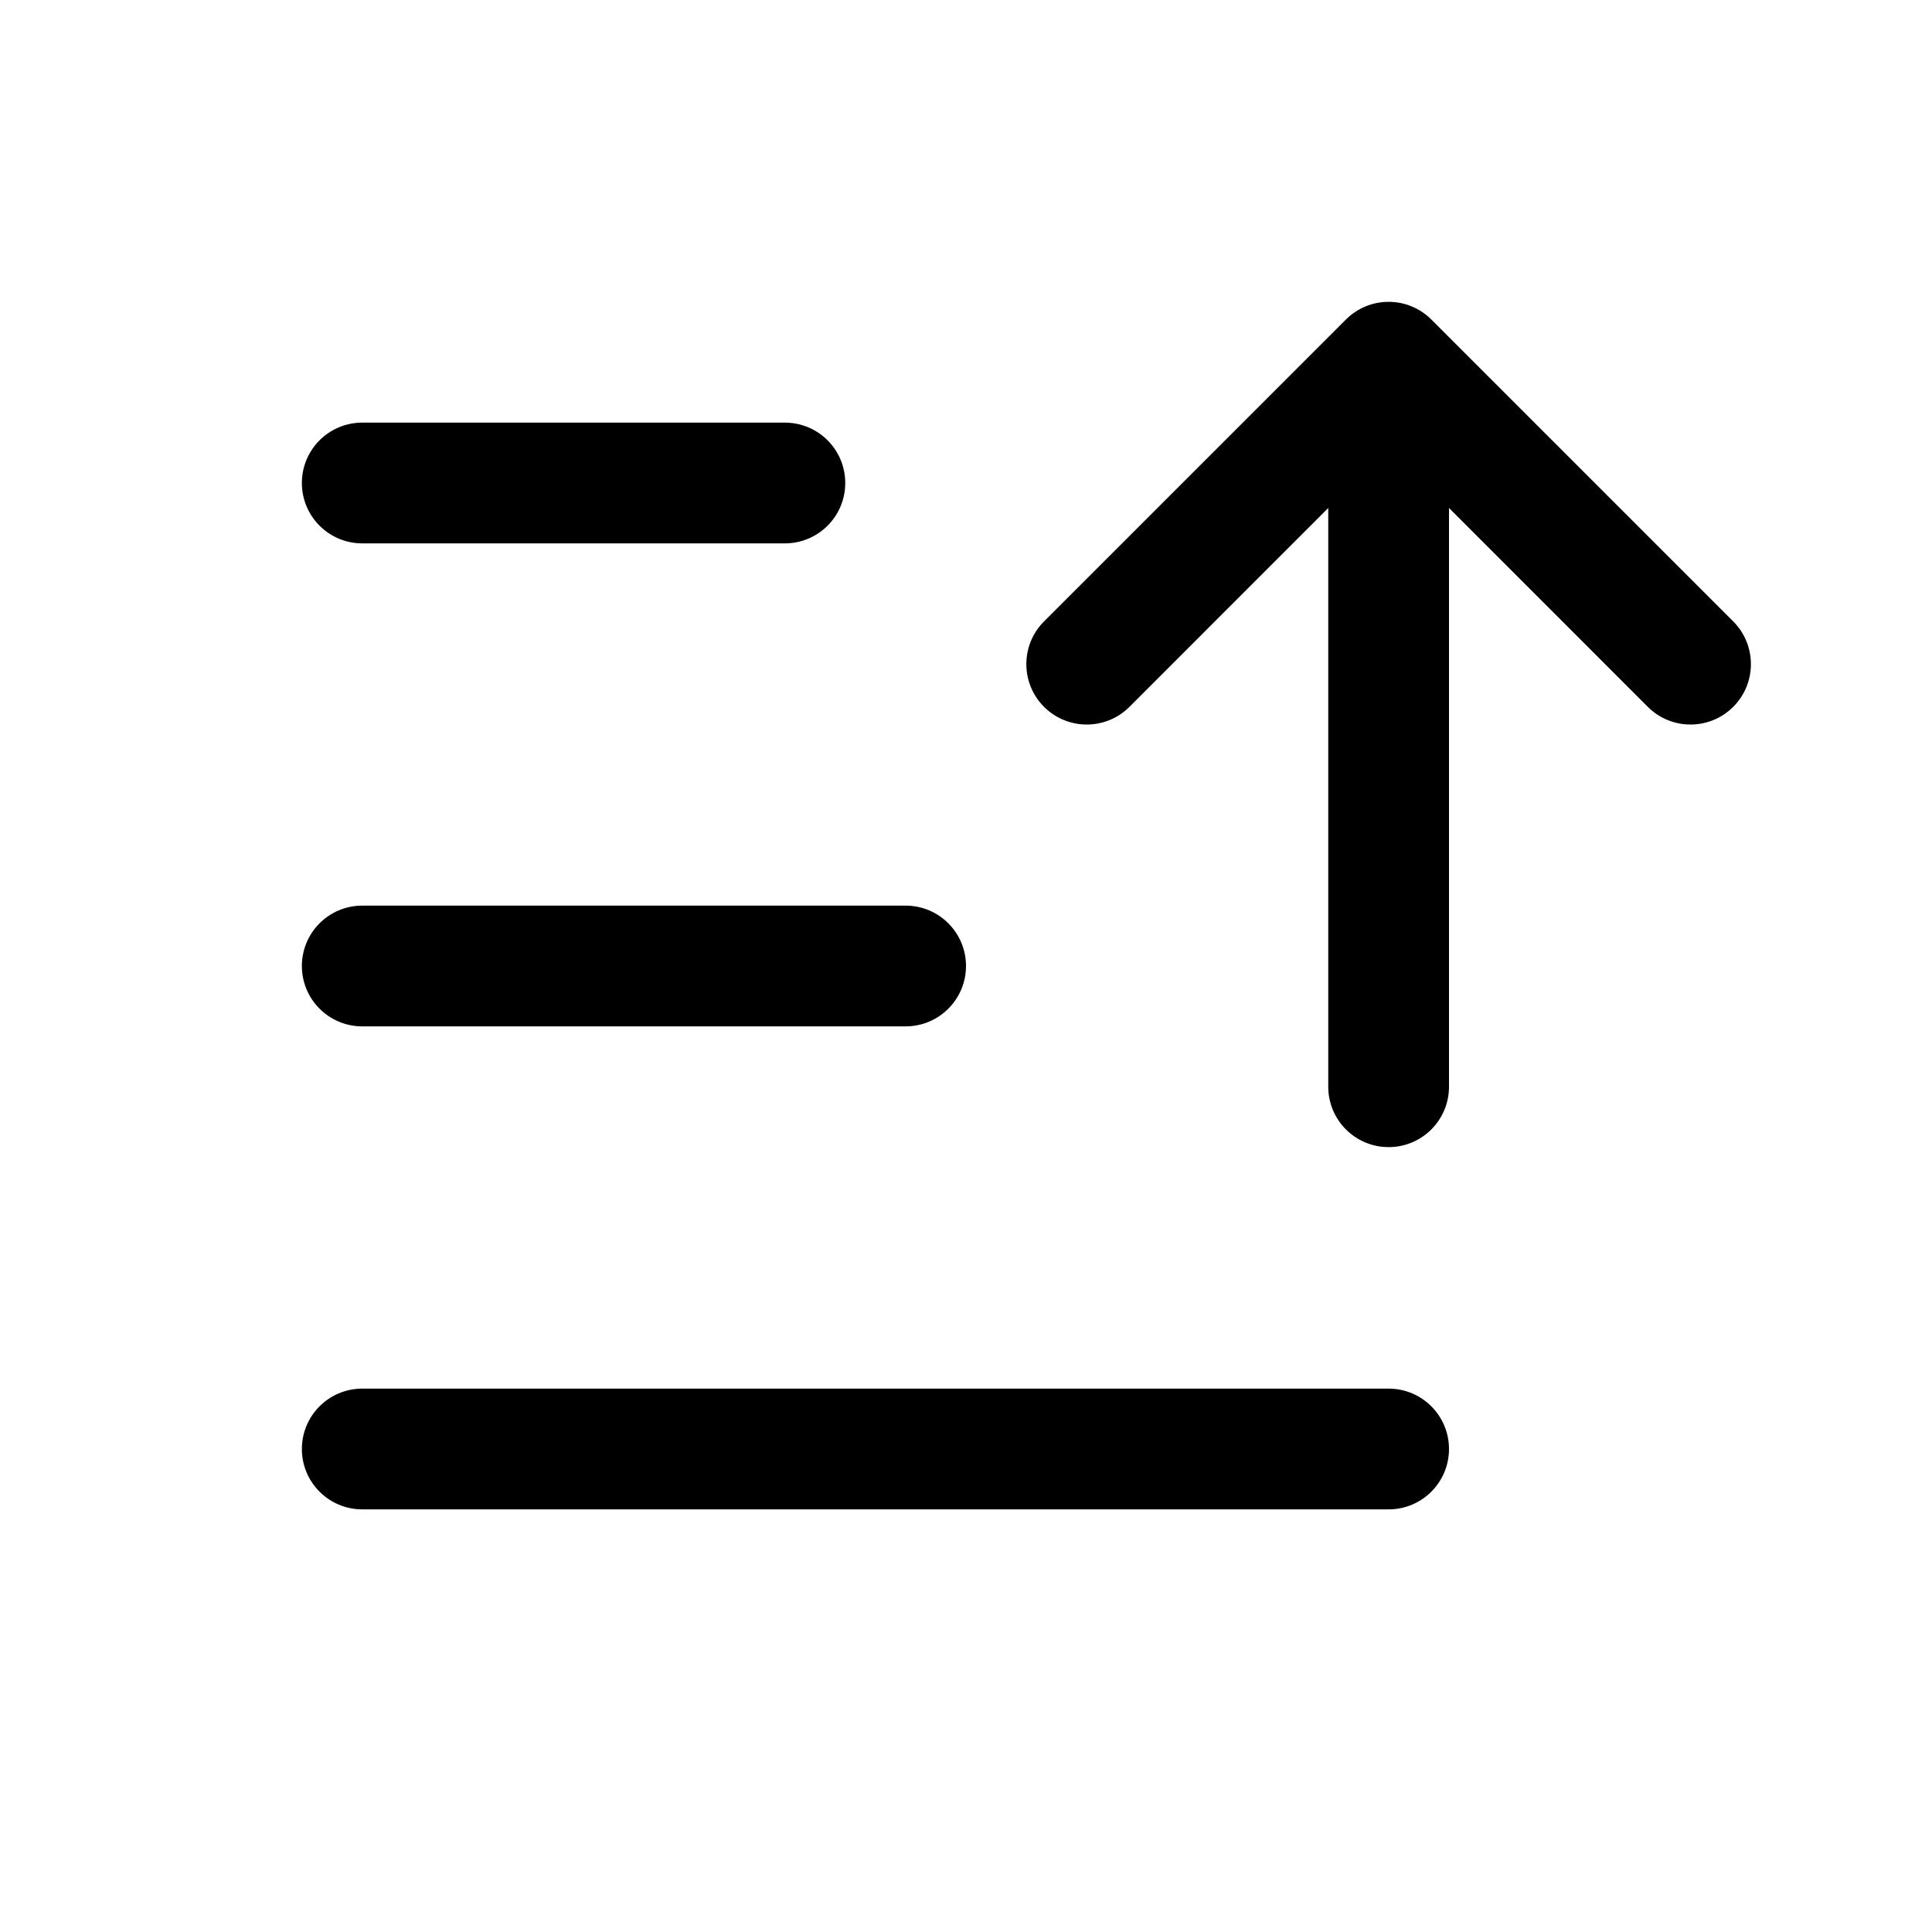
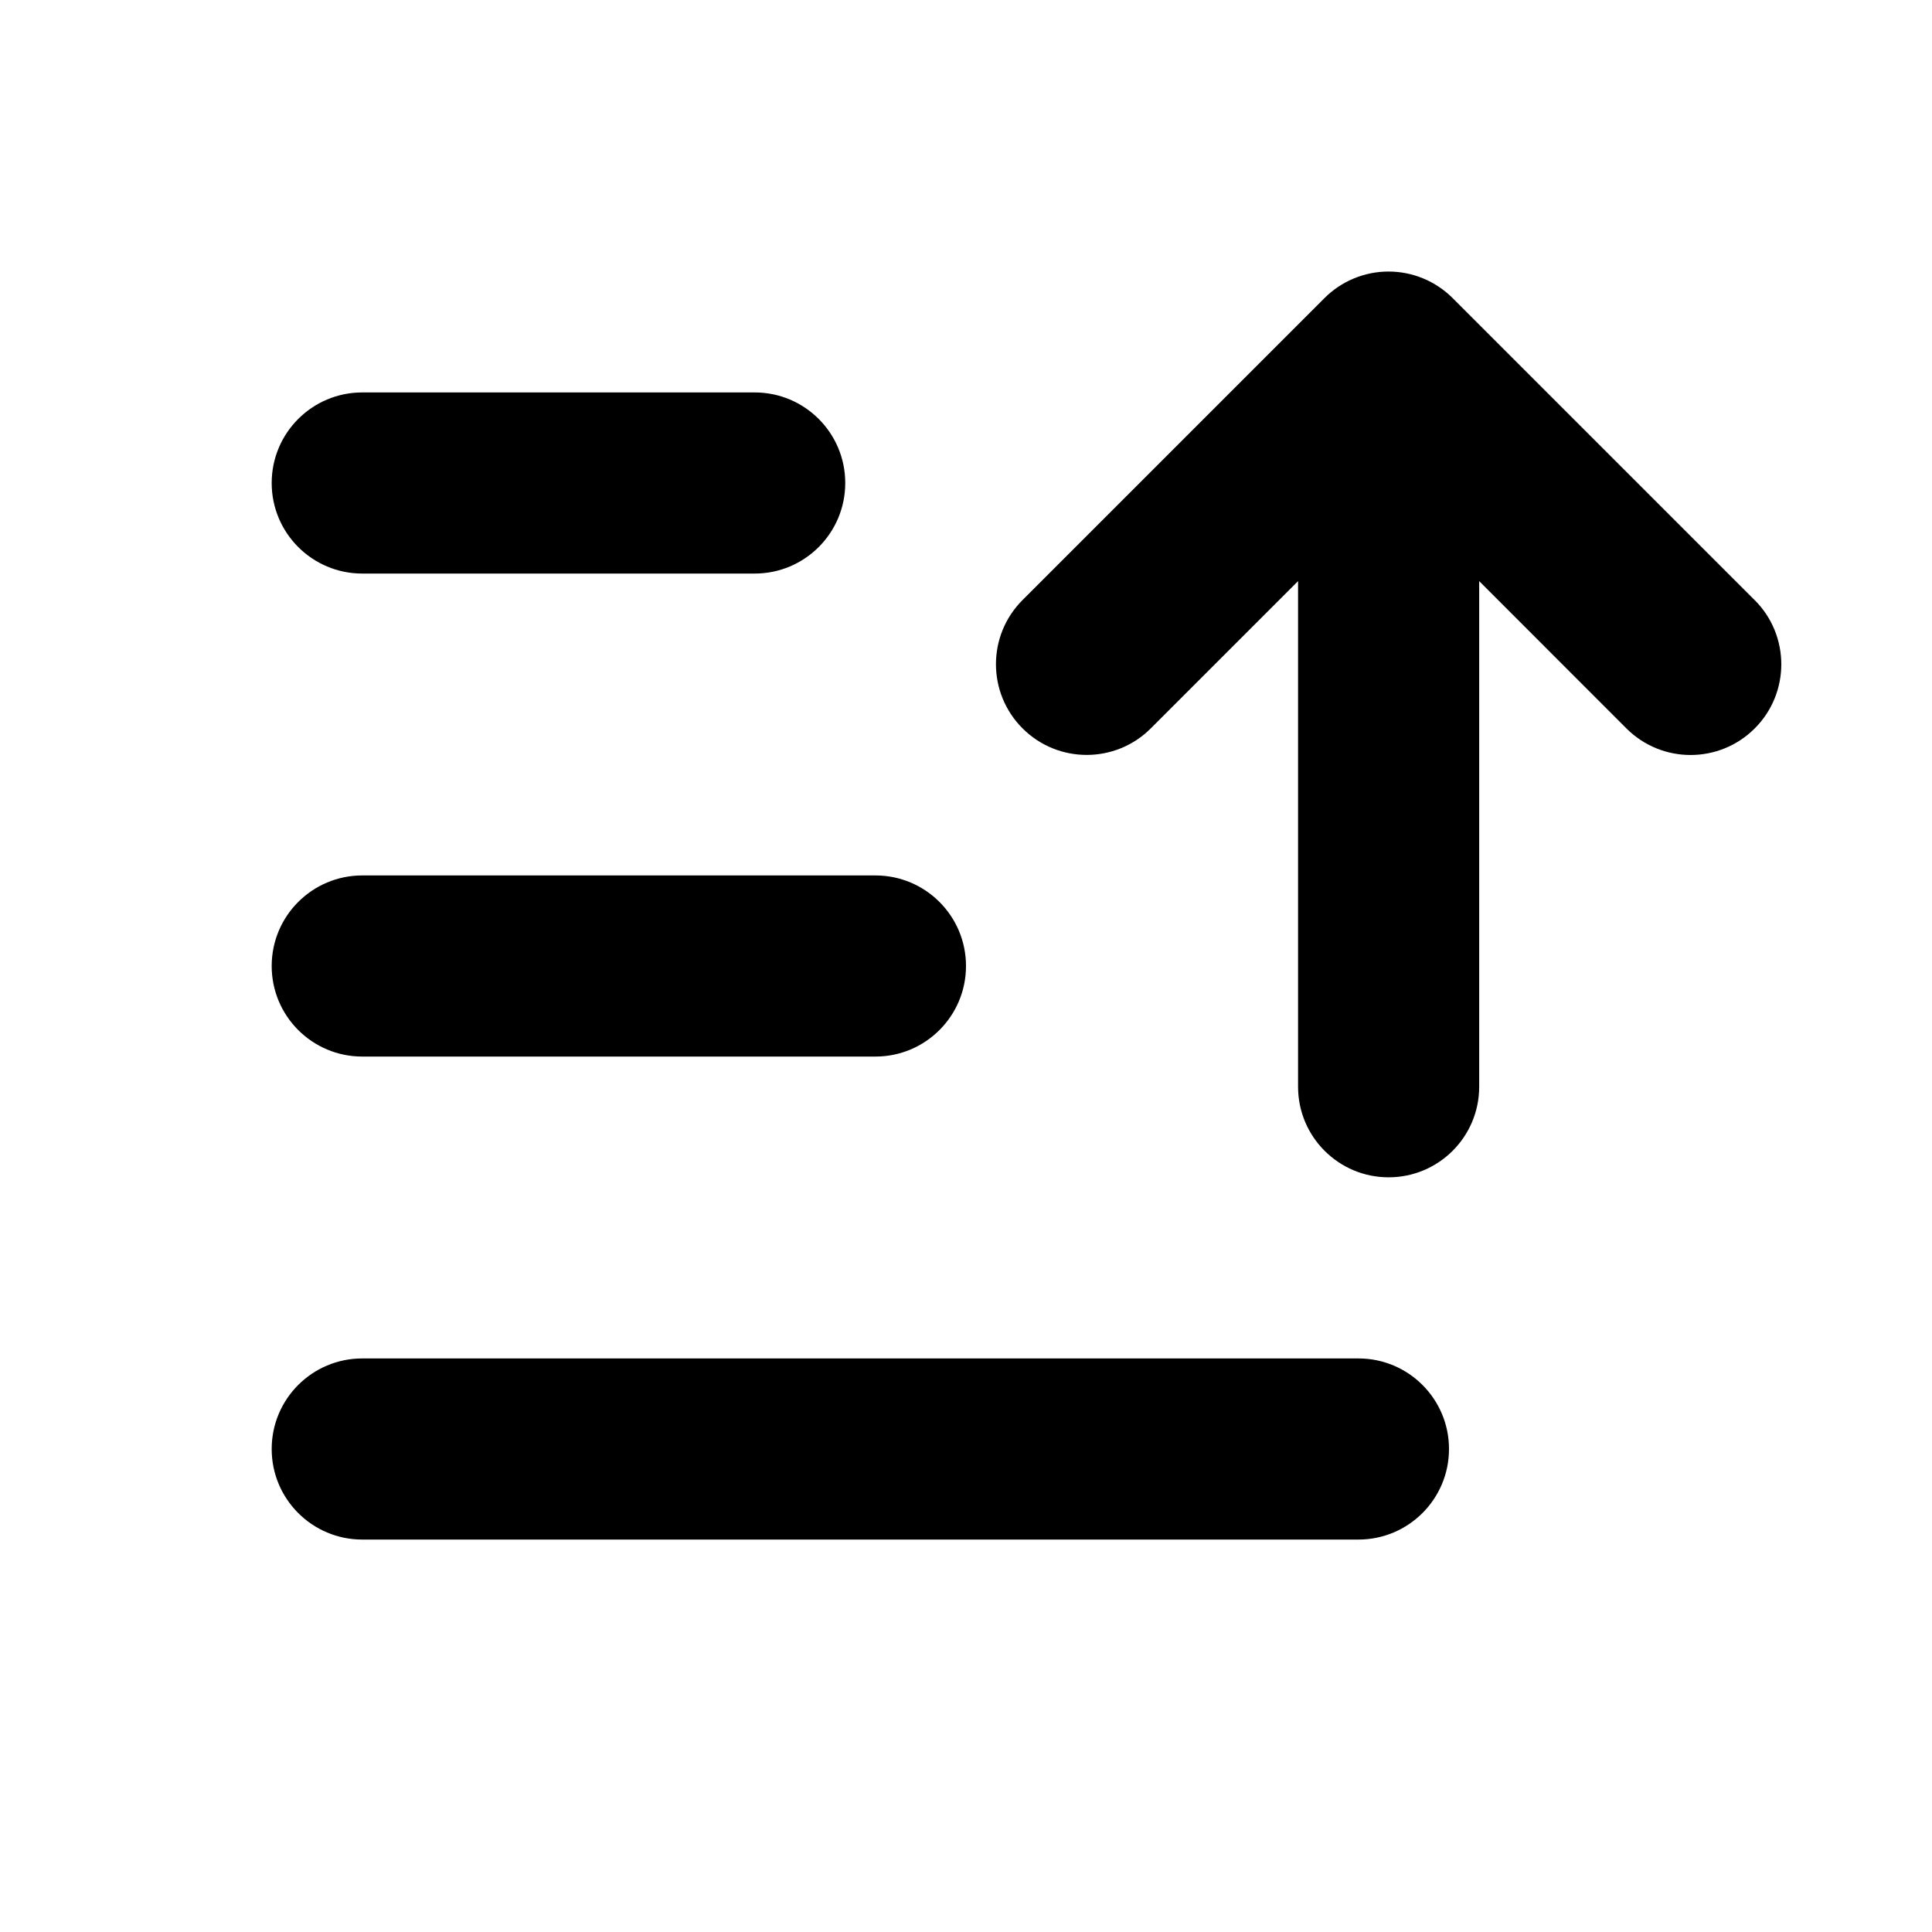
<svg xmlns="http://www.w3.org/2000/svg" viewBox="0 0 256 256" fill="currentColor">
-   <path d="M40,128a8,8,0,0,1,8-8h72a8,8,0,0,1,0,16H48A8,8,0,0,1,40,128Zm8-56h56a8,8,0,0,0,0-16H48a8,8,0,0,0,0,16ZM184,184H48a8,8,0,0,0,0,16H184a8,8,0,0,0,0-16ZM229.66,82.34l-40-40a8,8,0,0,0-11.32,0l-40,40a8,8,0,0,0,11.32,11.32L176,67.31V144a8,8,0,0,0,16,0V67.31l26.34,26.35a8,8,0,0,0,11.32-11.32Z" />
+   <path d="M36,128a12,12,0,0,1,12-12h68a12,12,0,0,1,0,24H48A12,12,0,0,1,36,128ZM48,76h52a12,12,0,0,0,0-24H48a12,12,0,0,0,0,24ZM180,180H48a12,12,0,0,0,0,24H180a12,12,0,0,0,0-24ZM232.49,79.51l-40-40a12,12,0,0,0-17,0l-40,40a12,12,0,0,0,17,17L172,77v67a12,12,0,0,0,24,0V77l19.51,19.52a12,12,0,0,0,17-17Z" />
</svg>
